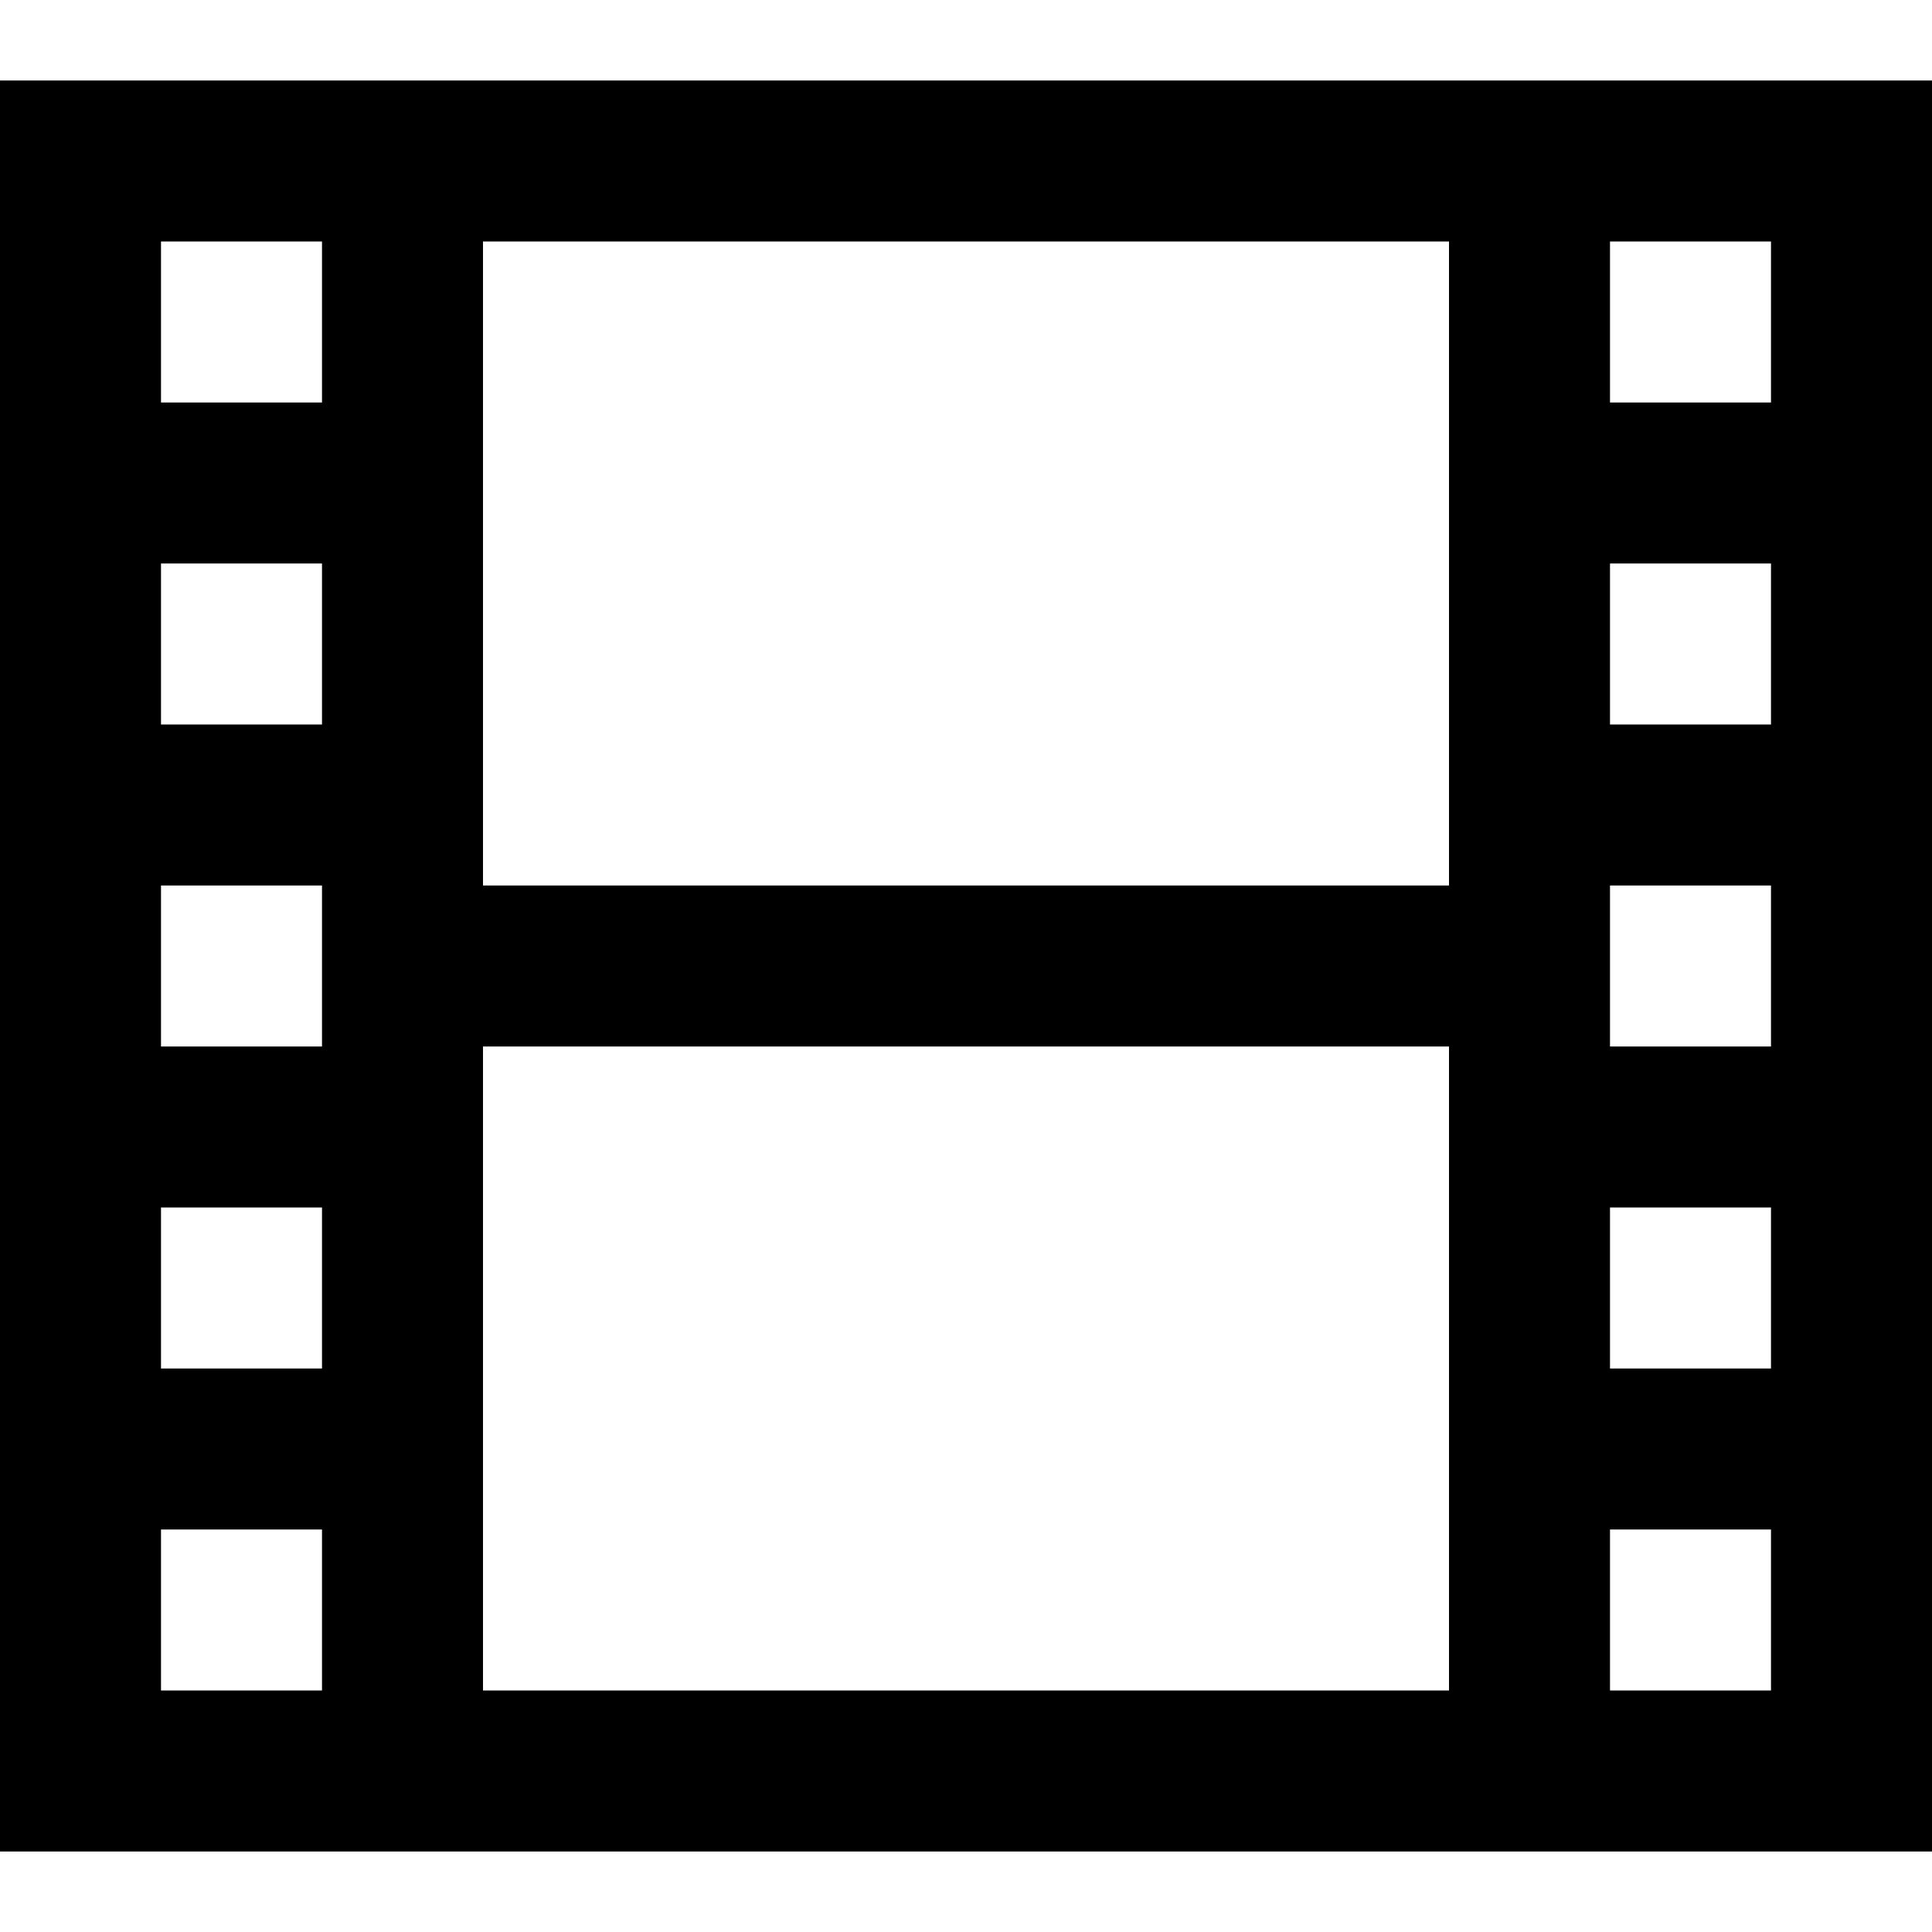
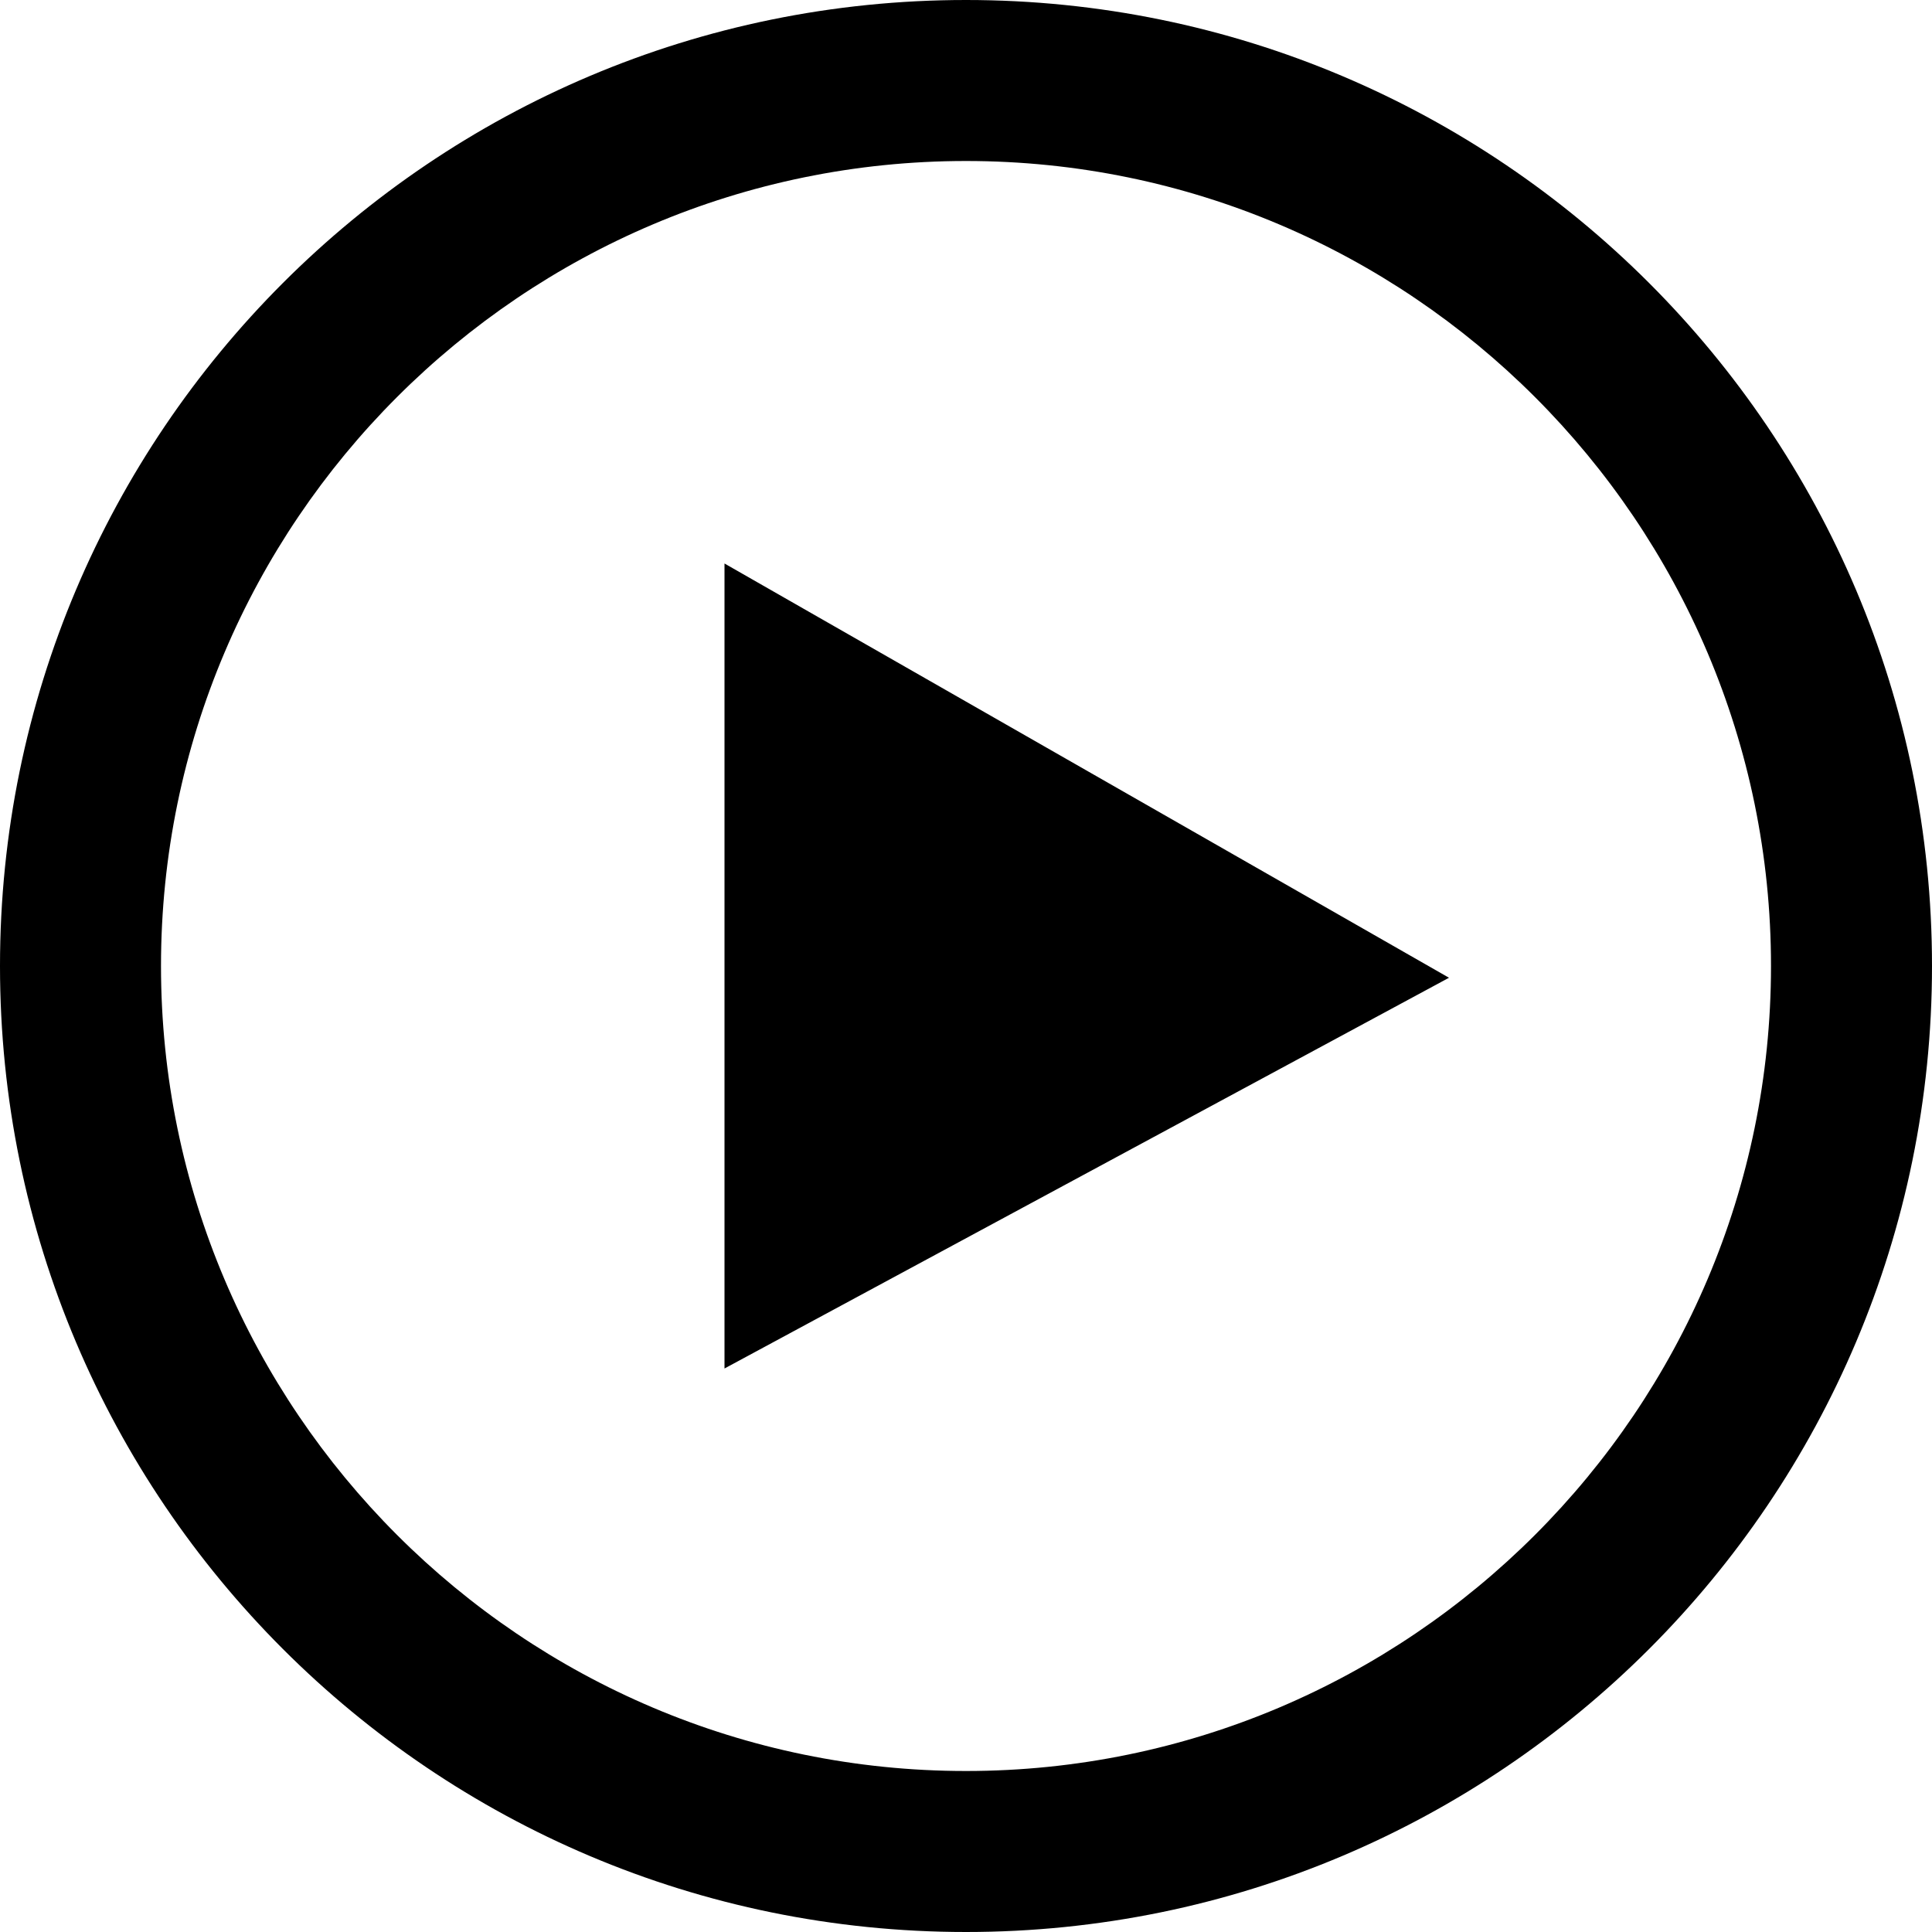
- <svg xmlns="http://www.w3.org/2000/svg" version="1.1" id="Layer_1" x="0px" y="0px" width="24px" height="24px" viewBox="0 0 24 24" enable-background="new 0 0 24 24" xml:space="preserve">
-   <path d="M0,1v22h24V1H0z M4,21H2v-2h2V21z M4,17H2v-2h2V17z M4,13H2v-2h2V13z M4,9H2V7h2V9z M4,5H2V3h2V5z M18,21H6v-8h12V21z   M18,11H6V3h12V11z M22,21h-2v-2h2V21z M22,17h-2v-2h2V17z M22,13h-2v-2h2V13z M22,9h-2V7h2V9z M22,5h-2V3h2V5z" />
+ <svg xmlns="http://www.w3.org/2000/svg" width="24" height="24" viewBox="0 0 24 24">
+   <path d="M12 2c5.514 0 10 4.486 10 10s-4.486 10-10 10-10-4.486-10-10 4.486-10 10-10zm0-2c-6.627 0-12 5.373-12 12s5.373 12 12 12 12-5.373 12-12-5.373-12-12-12zm-3 17v-10l9 5.146-9 4.854z" />
</svg>
